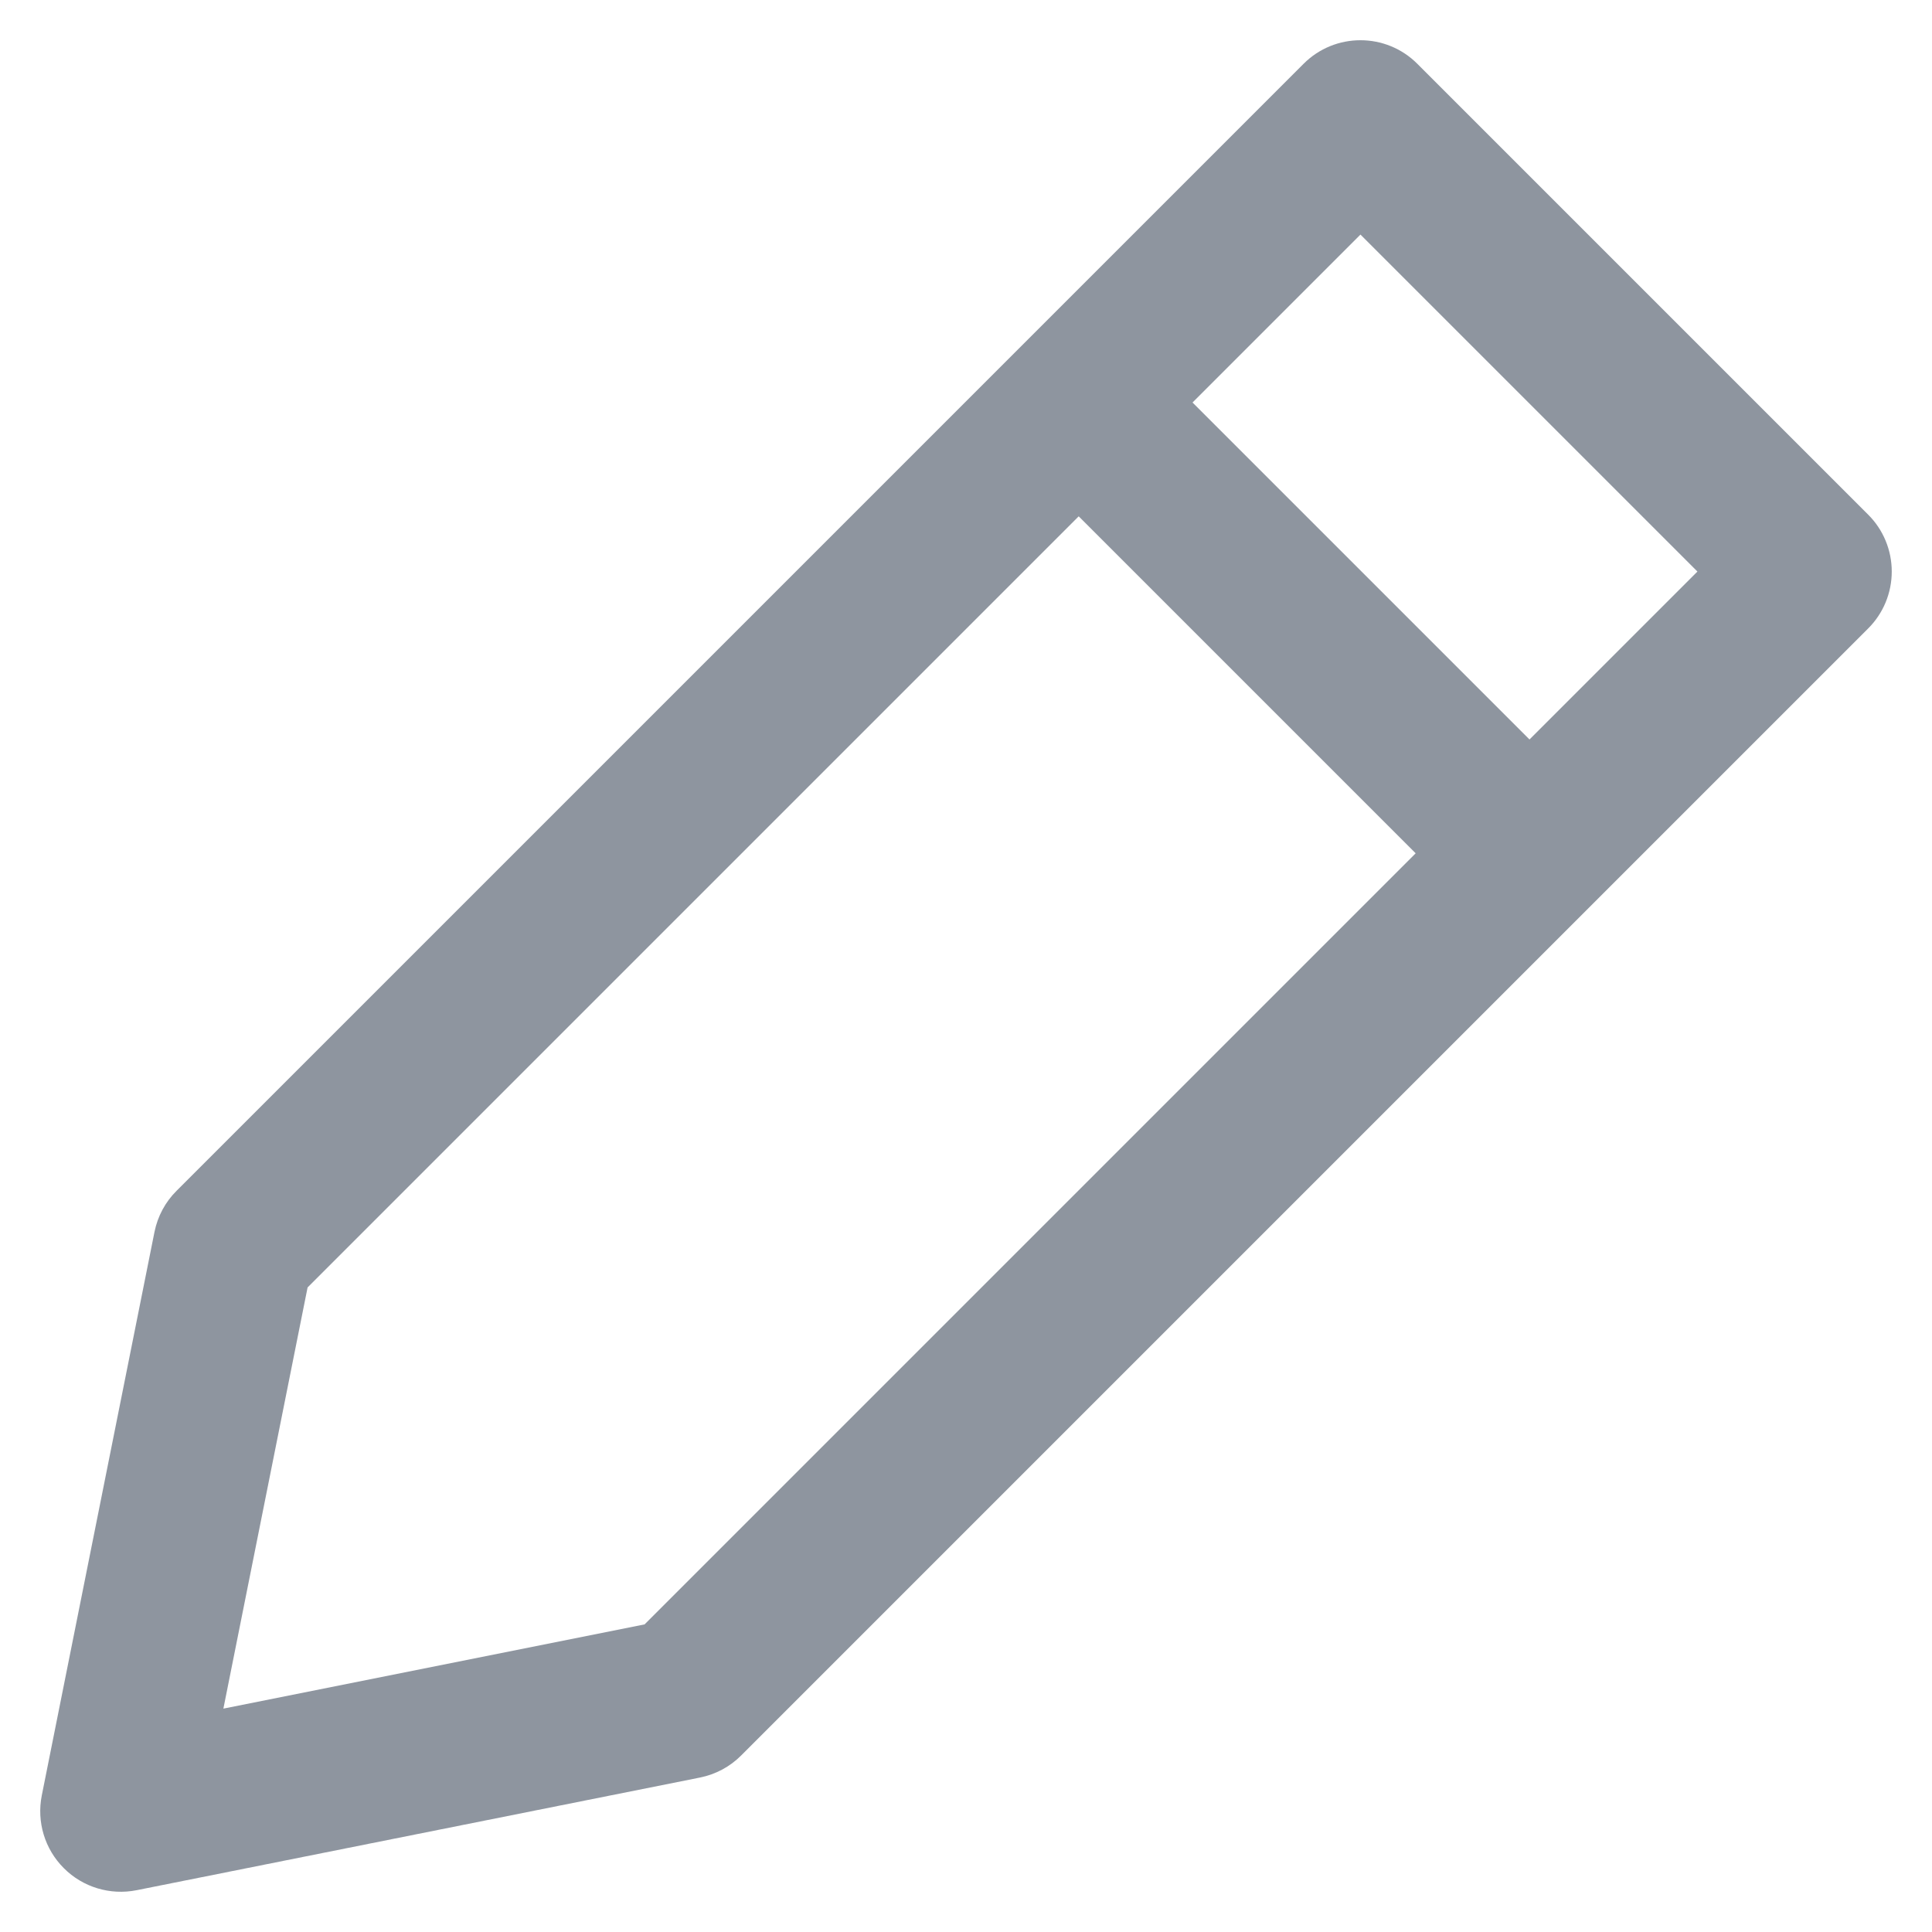
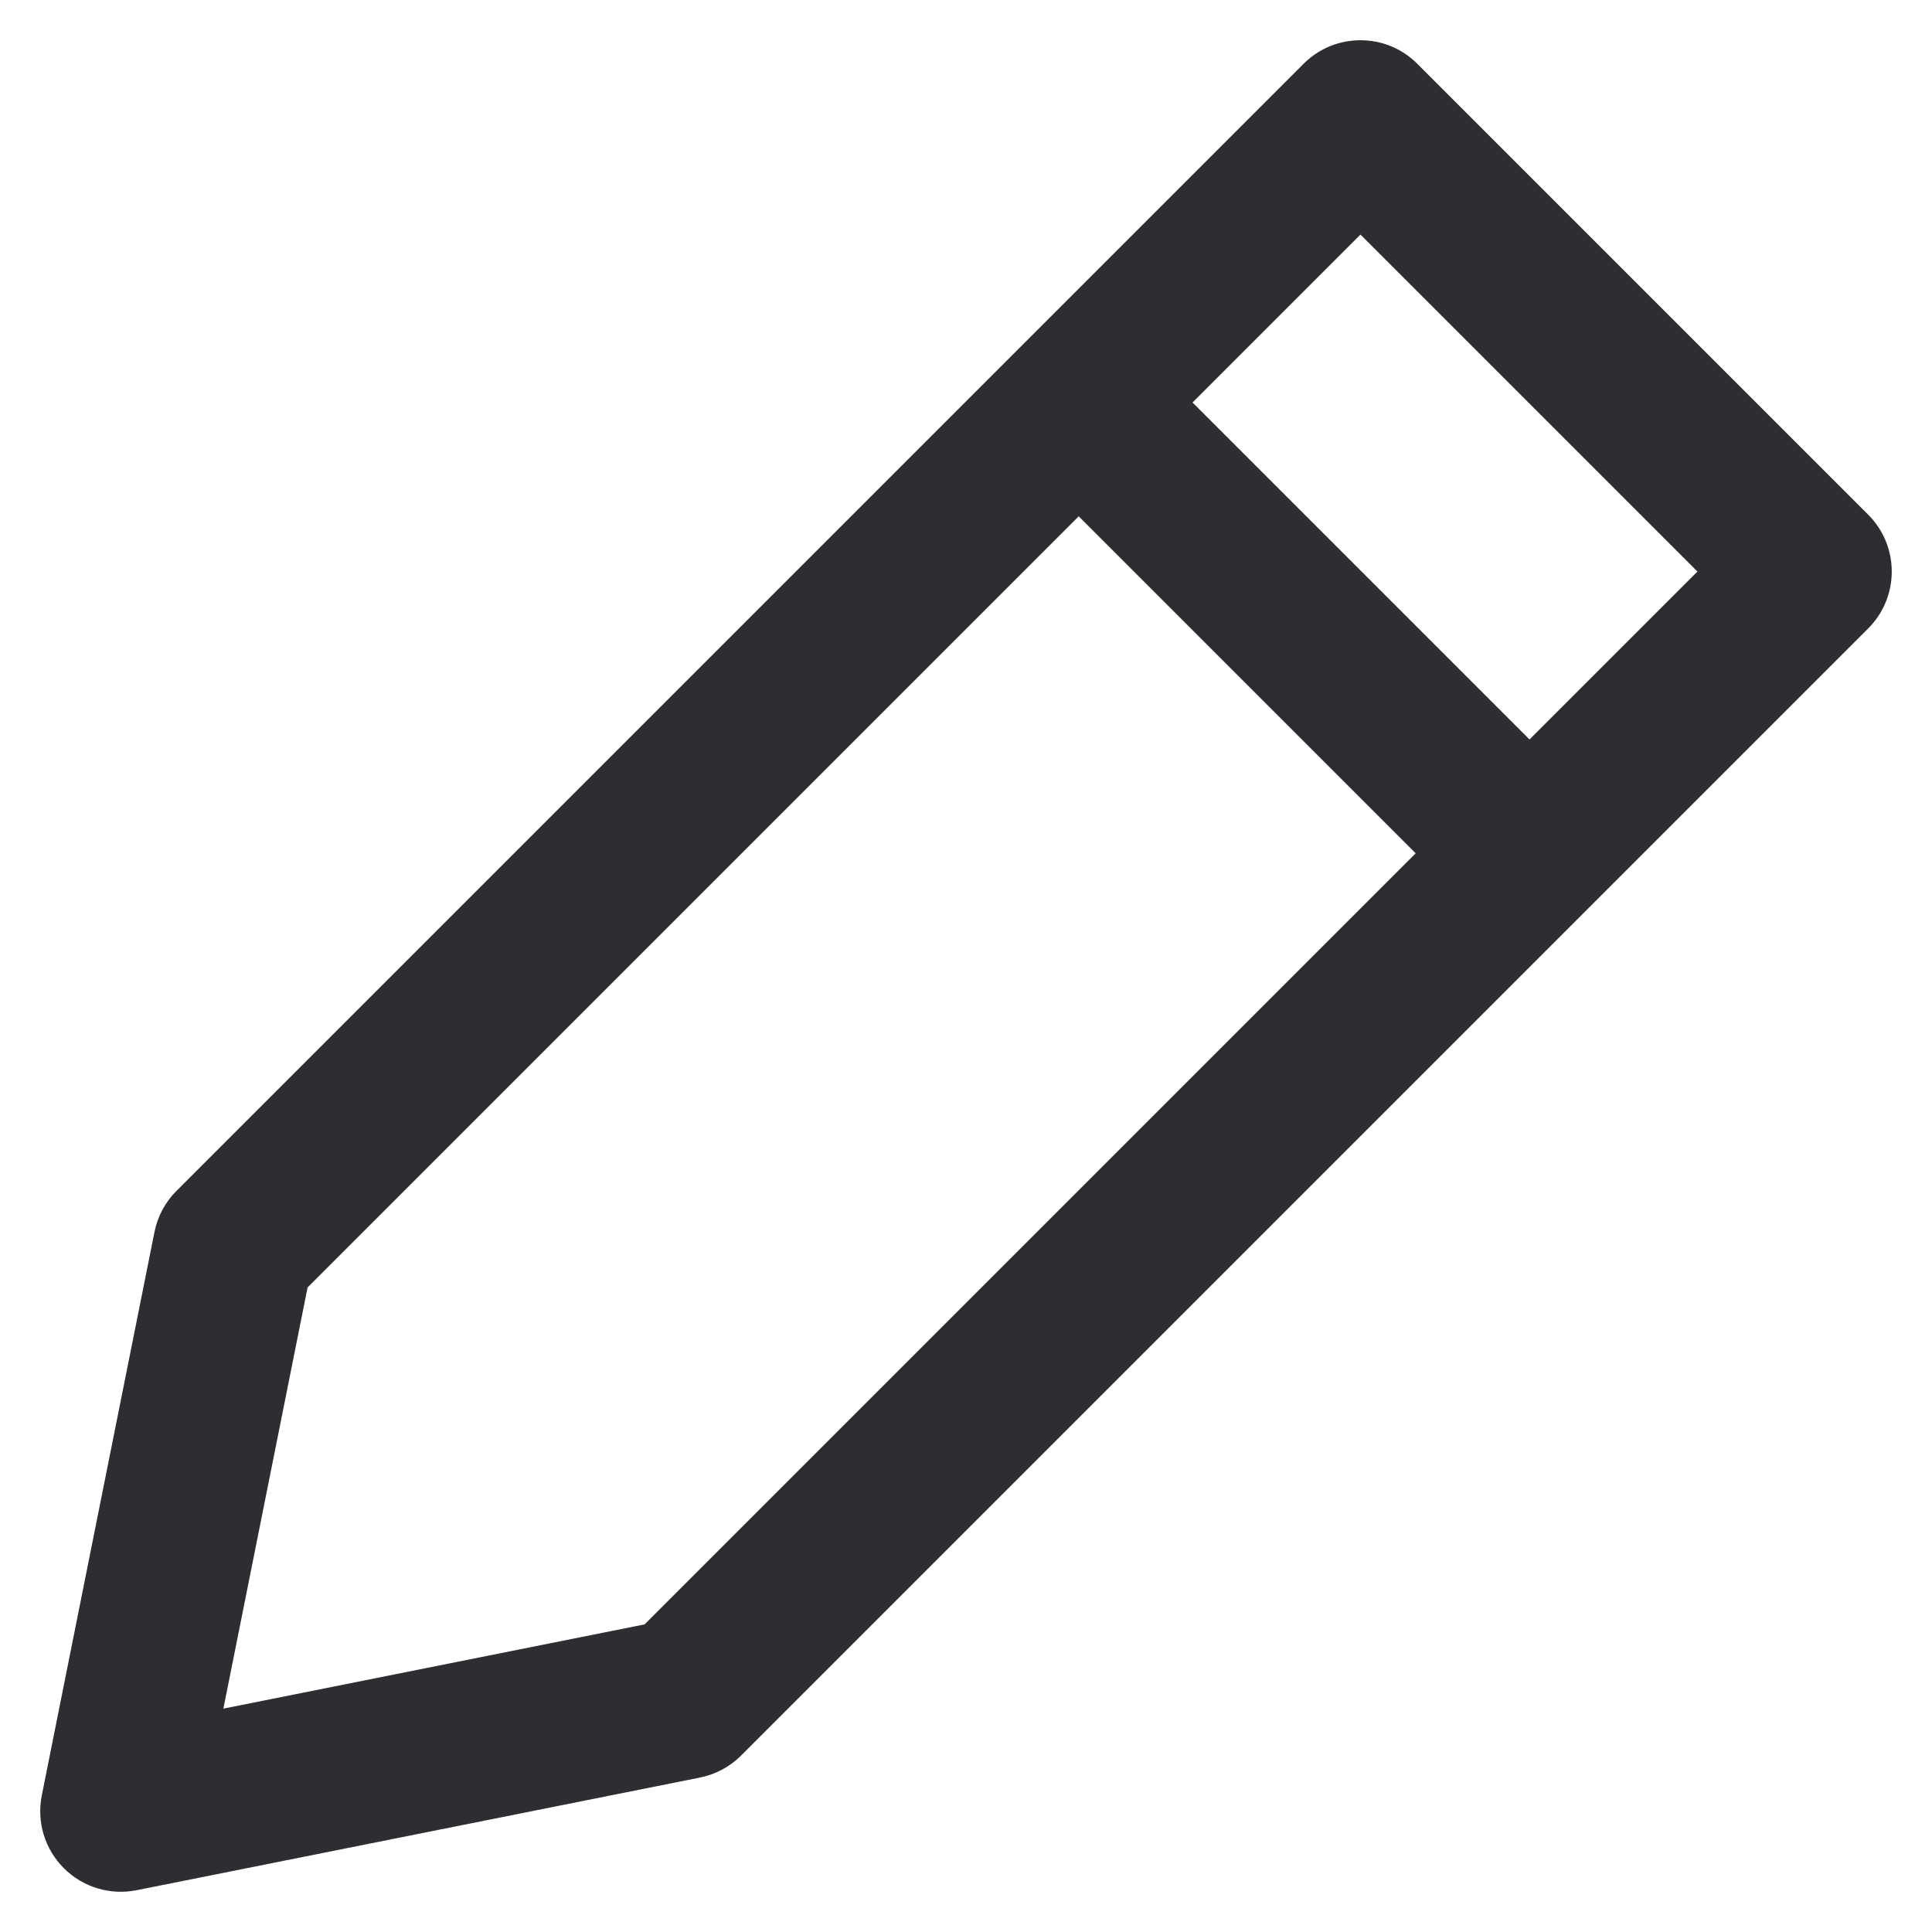
<svg xmlns="http://www.w3.org/2000/svg" width="24" height="24" viewBox="0 0 24 24" fill="none">
-   <path fill-rule="evenodd" clip-rule="evenodd" d="M16.193 0.793C16.583 0.402 17.217 0.402 17.607 0.793L23.207 6.393C23.395 6.58 23.5 6.835 23.5 7.1C23.5 7.365 23.395 7.62 23.207 7.807L19.708 11.306C19.707 11.307 19.708 11.306 19.708 11.306C19.707 11.307 19.707 11.307 19.706 11.308L9.207 21.807C9.068 21.947 8.89 22.042 8.696 22.081L1.696 23.481C1.368 23.546 1.029 23.444 0.793 23.207C0.556 22.971 0.454 22.632 0.519 22.304L1.919 15.304C1.958 15.11 2.053 14.932 2.193 14.793L16.193 0.793ZM13.4 6.414L3.821 15.993L2.775 21.225L8.007 20.179L17.586 10.6L13.4 6.414ZM19 9.186L14.814 5L16.9 2.914L21.086 7.1L19 9.186Z" fill="#8E959F" />
+   <path fill-rule="evenodd" clip-rule="evenodd" d="M16.193 0.793C16.583 0.402 17.217 0.402 17.607 0.793L23.207 6.393C23.395 6.58 23.5 6.835 23.5 7.1C23.5 7.365 23.395 7.62 23.207 7.807L19.708 11.306C19.707 11.307 19.708 11.306 19.708 11.306C19.707 11.307 19.707 11.307 19.706 11.308L9.207 21.807C9.068 21.947 8.89 22.042 8.696 22.081L1.696 23.481C1.368 23.546 1.029 23.444 0.793 23.207C0.556 22.971 0.454 22.632 0.519 22.304L1.919 15.304C1.958 15.11 2.053 14.932 2.193 14.793L16.193 0.793ZM13.4 6.414L3.821 15.993L2.775 21.225L8.007 20.179L17.586 10.6L13.4 6.414ZM19 9.186L14.814 5L16.9 2.914L21.086 7.1L19 9.186Z" fill="#2D2E32" />
</svg>
